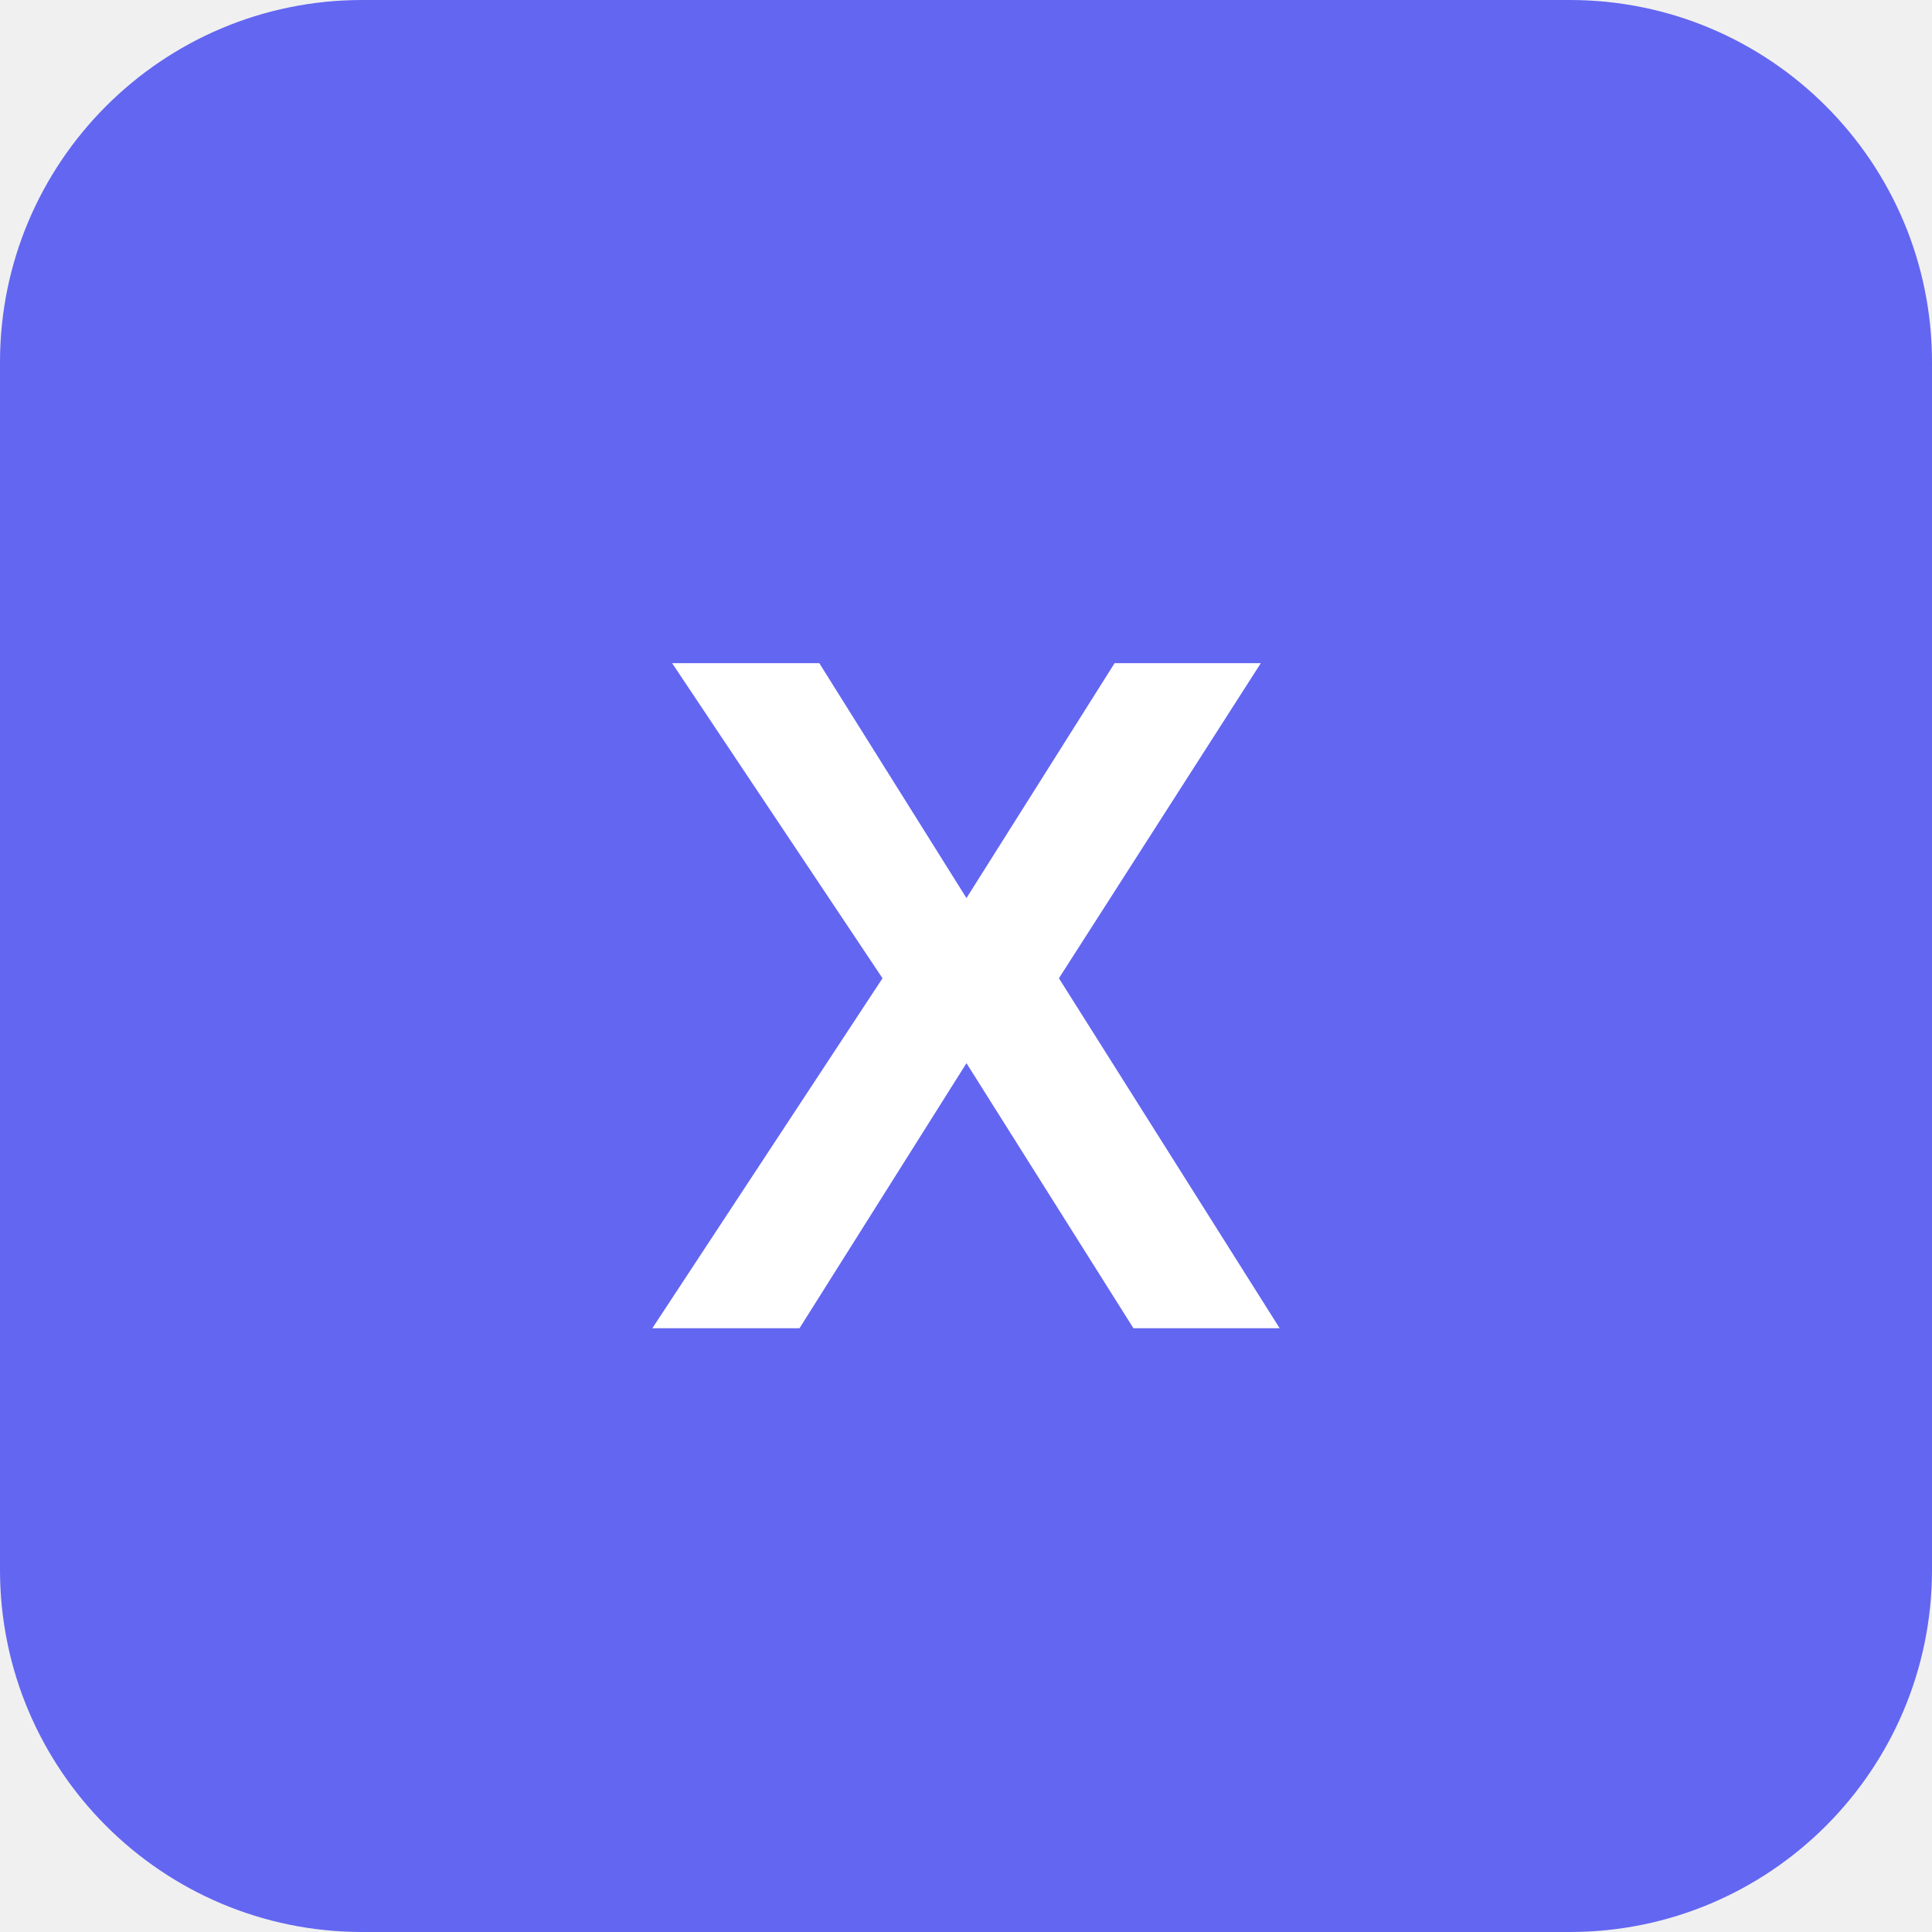
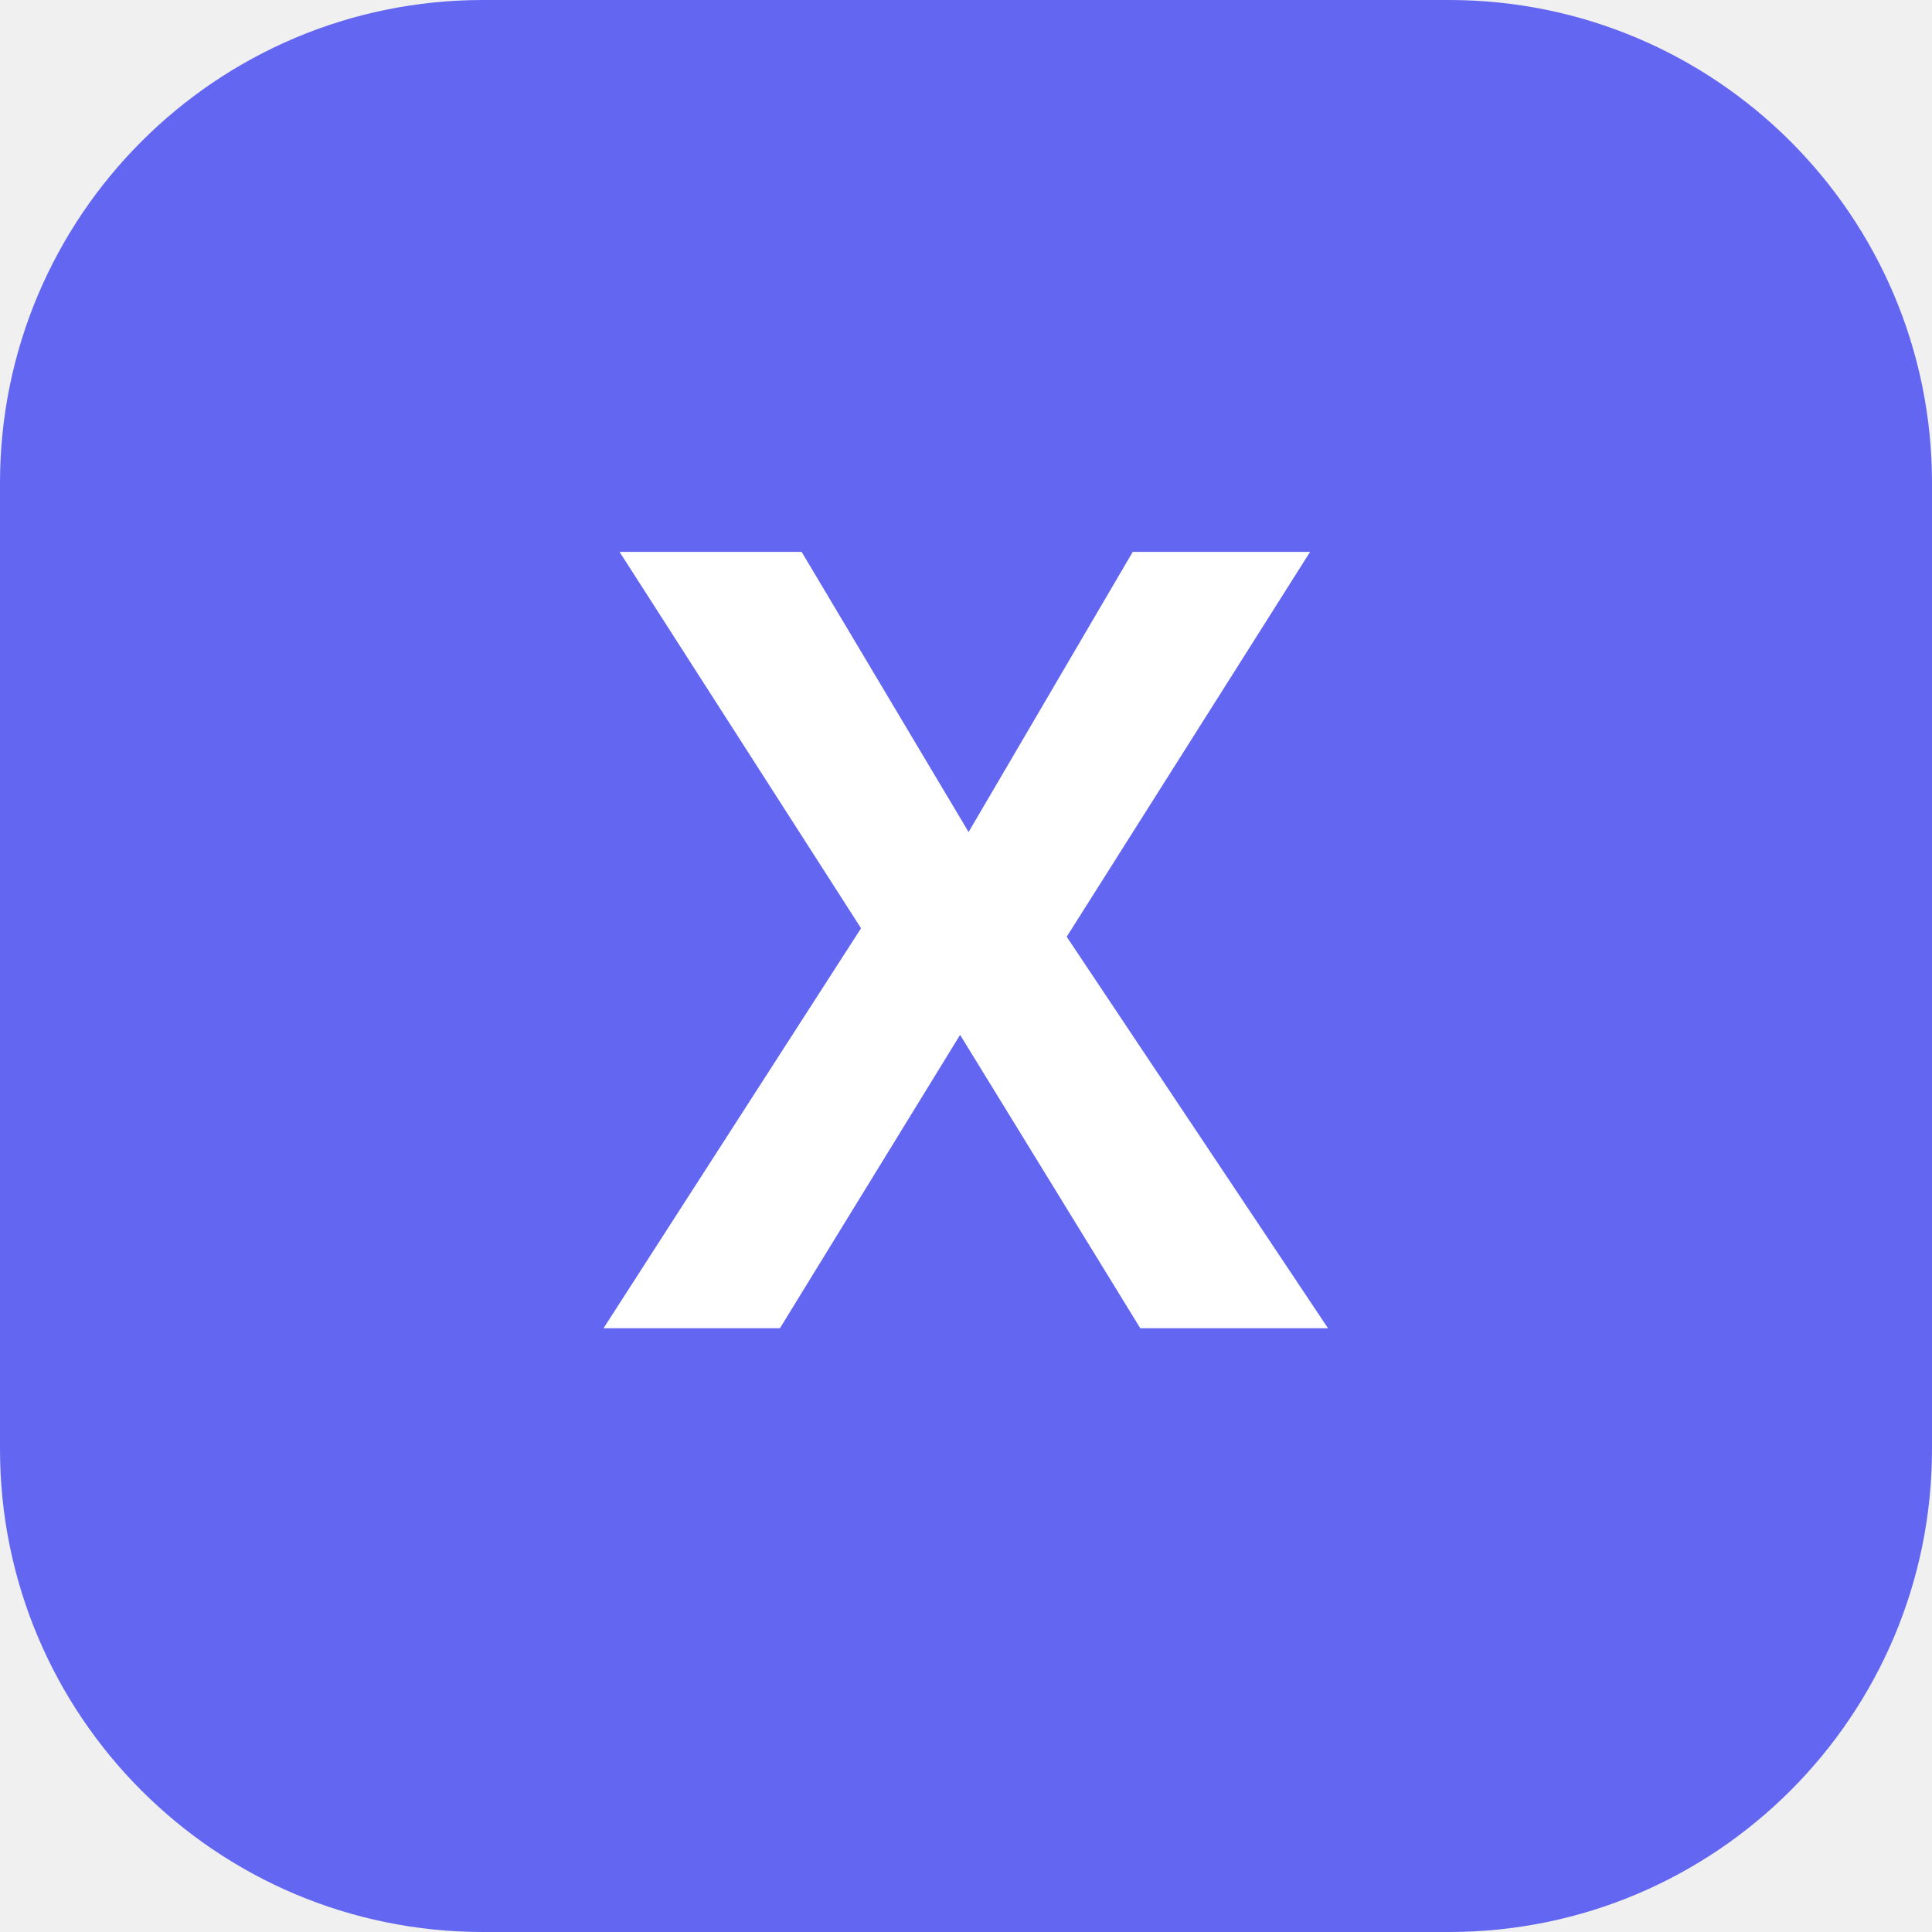
- <svg xmlns="http://www.w3.org/2000/svg" width="32" height="32" viewBox="0 0 32 32">
-   <rect width="32" height="32" rx="6" fill="#6366f1" />
-   <text x="16" y="22" font-family="Arial" font-size="16" font-weight="bold" fill="white" text-anchor="middle">X</text>
+ <svg xmlns="http://www.w3.org/2000/svg" viewBox="0 0 32 32">
+   <rect width="32" height="32" rx="8" fill="#6366f1" />
+   <text x="16" y="22" font-size="18" text-anchor="middle" fill="white" font-family="system-ui" font-weight="bold">X</text>
</svg>
